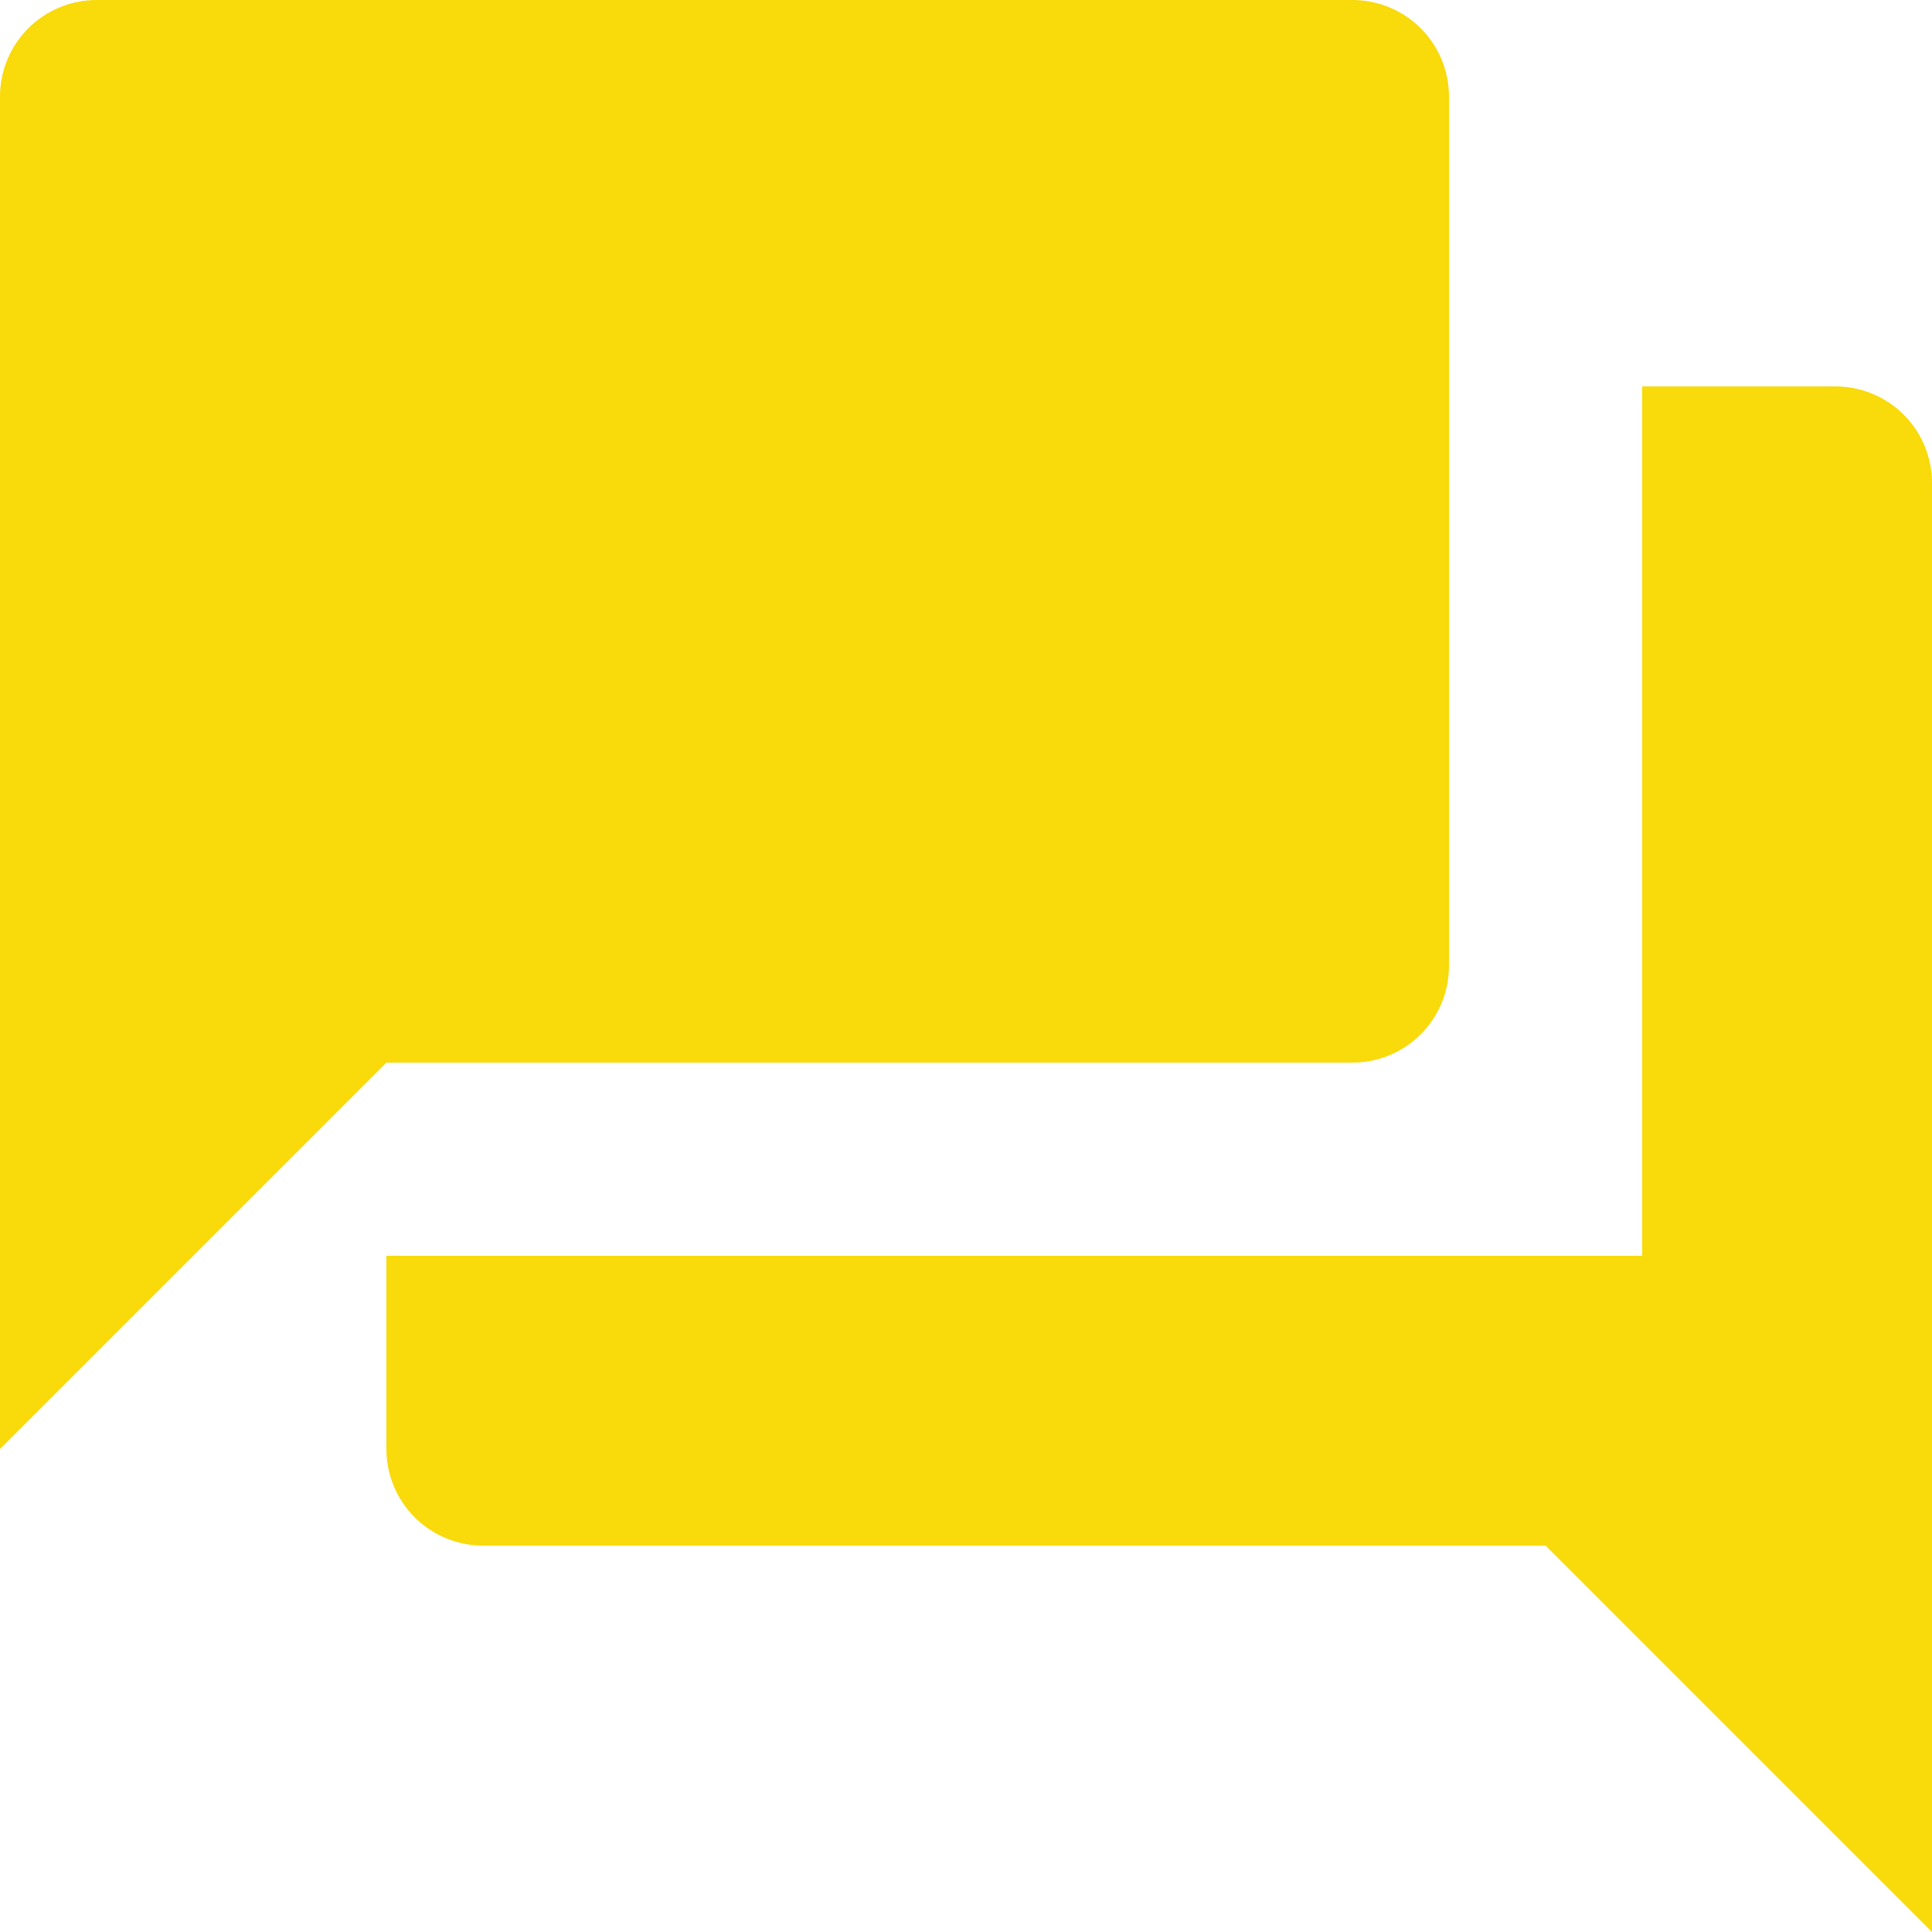
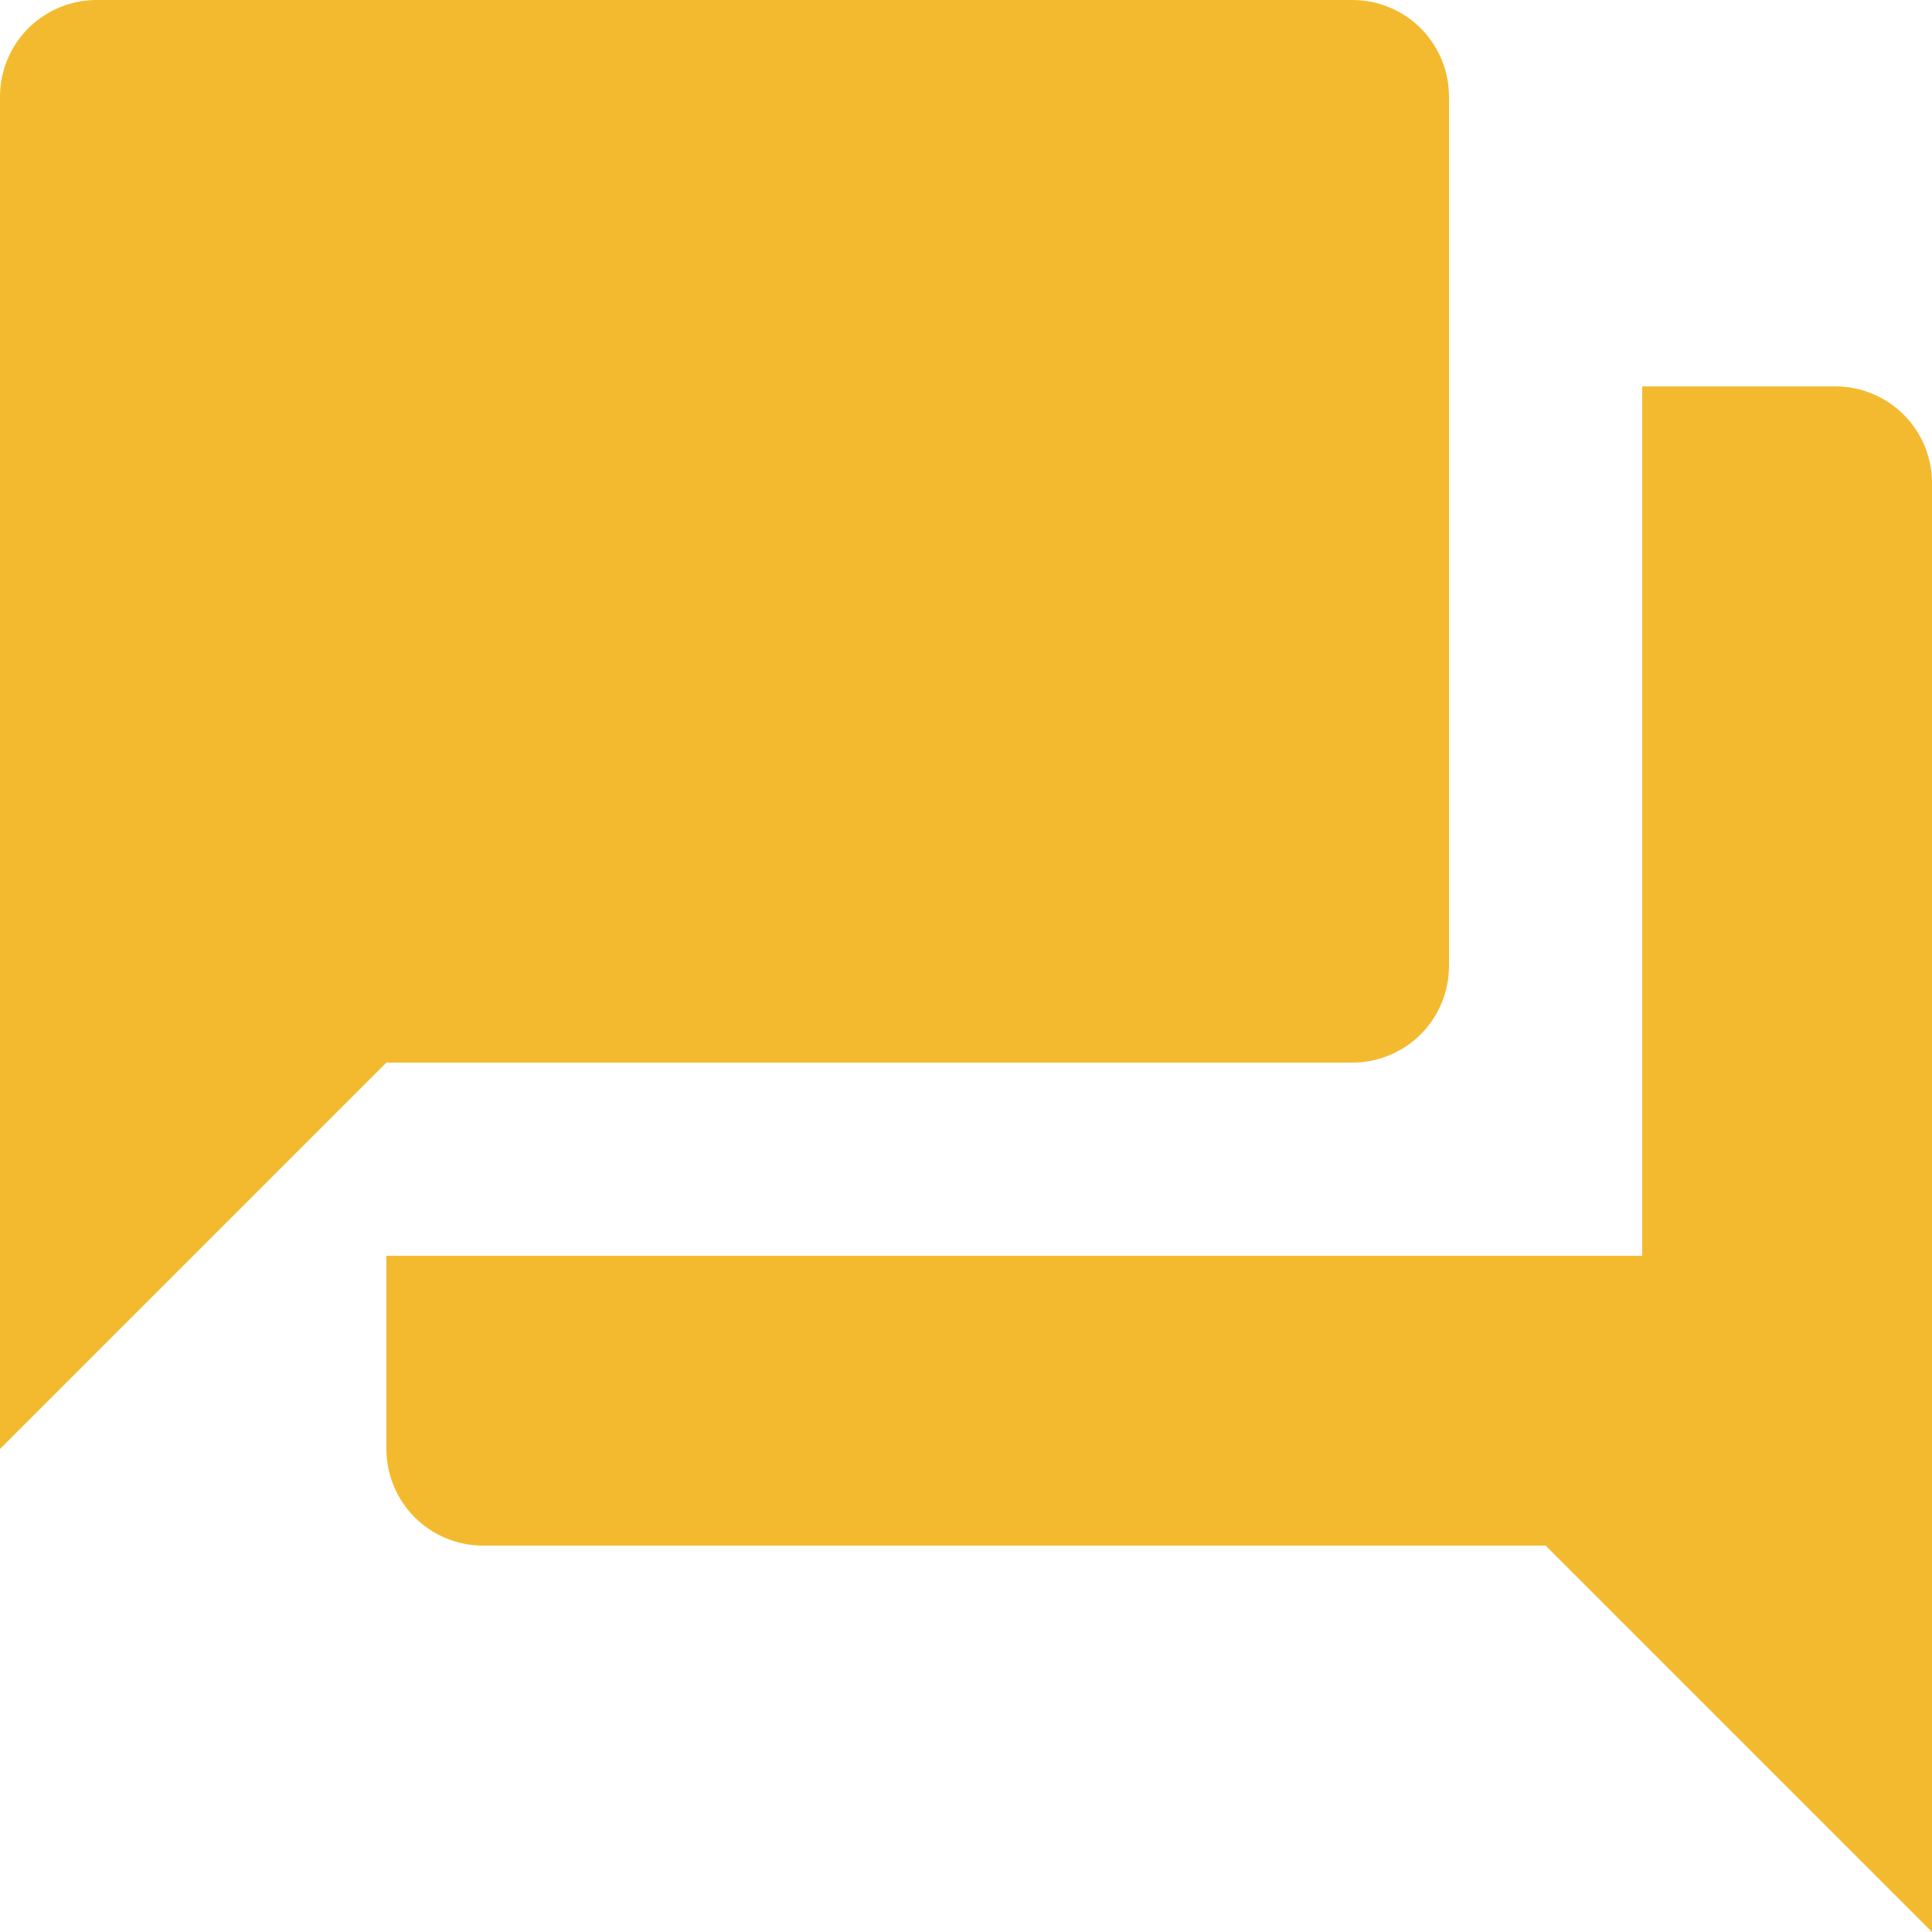
<svg xmlns="http://www.w3.org/2000/svg" width="30" height="30" viewBox="0 0 30 30" fill="none">
-   <path d="M22.5 15V1.5C22.5 1.102 22.342 0.721 22.061 0.439C21.779 0.158 21.398 0 21 0H1.5C1.102 0 0.721 0.158 0.439 0.439C0.158 0.721 0 1.102 0 1.5V22.5L6 16.5H21C21.398 16.5 21.779 16.342 22.061 16.061C22.342 15.779 22.5 15.398 22.5 15ZM28.5 6H25.5V19.5H6V22.5C6 22.898 6.158 23.279 6.439 23.561C6.721 23.842 7.102 24 7.5 24H24L30 30V7.5C30 7.102 29.842 6.721 29.561 6.439C29.279 6.158 28.898 6 28.5 6Z" fill="#F9DA0A" />
+   <path d="M22.5 15V1.5C22.5 1.102 22.342 0.721 22.061 0.439C21.779 0.158 21.398 0 21 0H1.5C1.102 0 0.721 0.158 0.439 0.439C0.158 0.721 0 1.102 0 1.5V22.5L6 16.5H21C21.398 16.5 21.779 16.342 22.061 16.061C22.342 15.779 22.5 15.398 22.5 15ZM28.5 6H25.5V19.5H6V22.5C6 22.898 6.158 23.279 6.439 23.561C6.721 23.842 7.102 24 7.5 24H24L30 30V7.5C30 7.102 29.842 6.721 29.561 6.439C29.279 6.158 28.898 6 28.5 6Z" fill="#f4ba2f" />
</svg>
